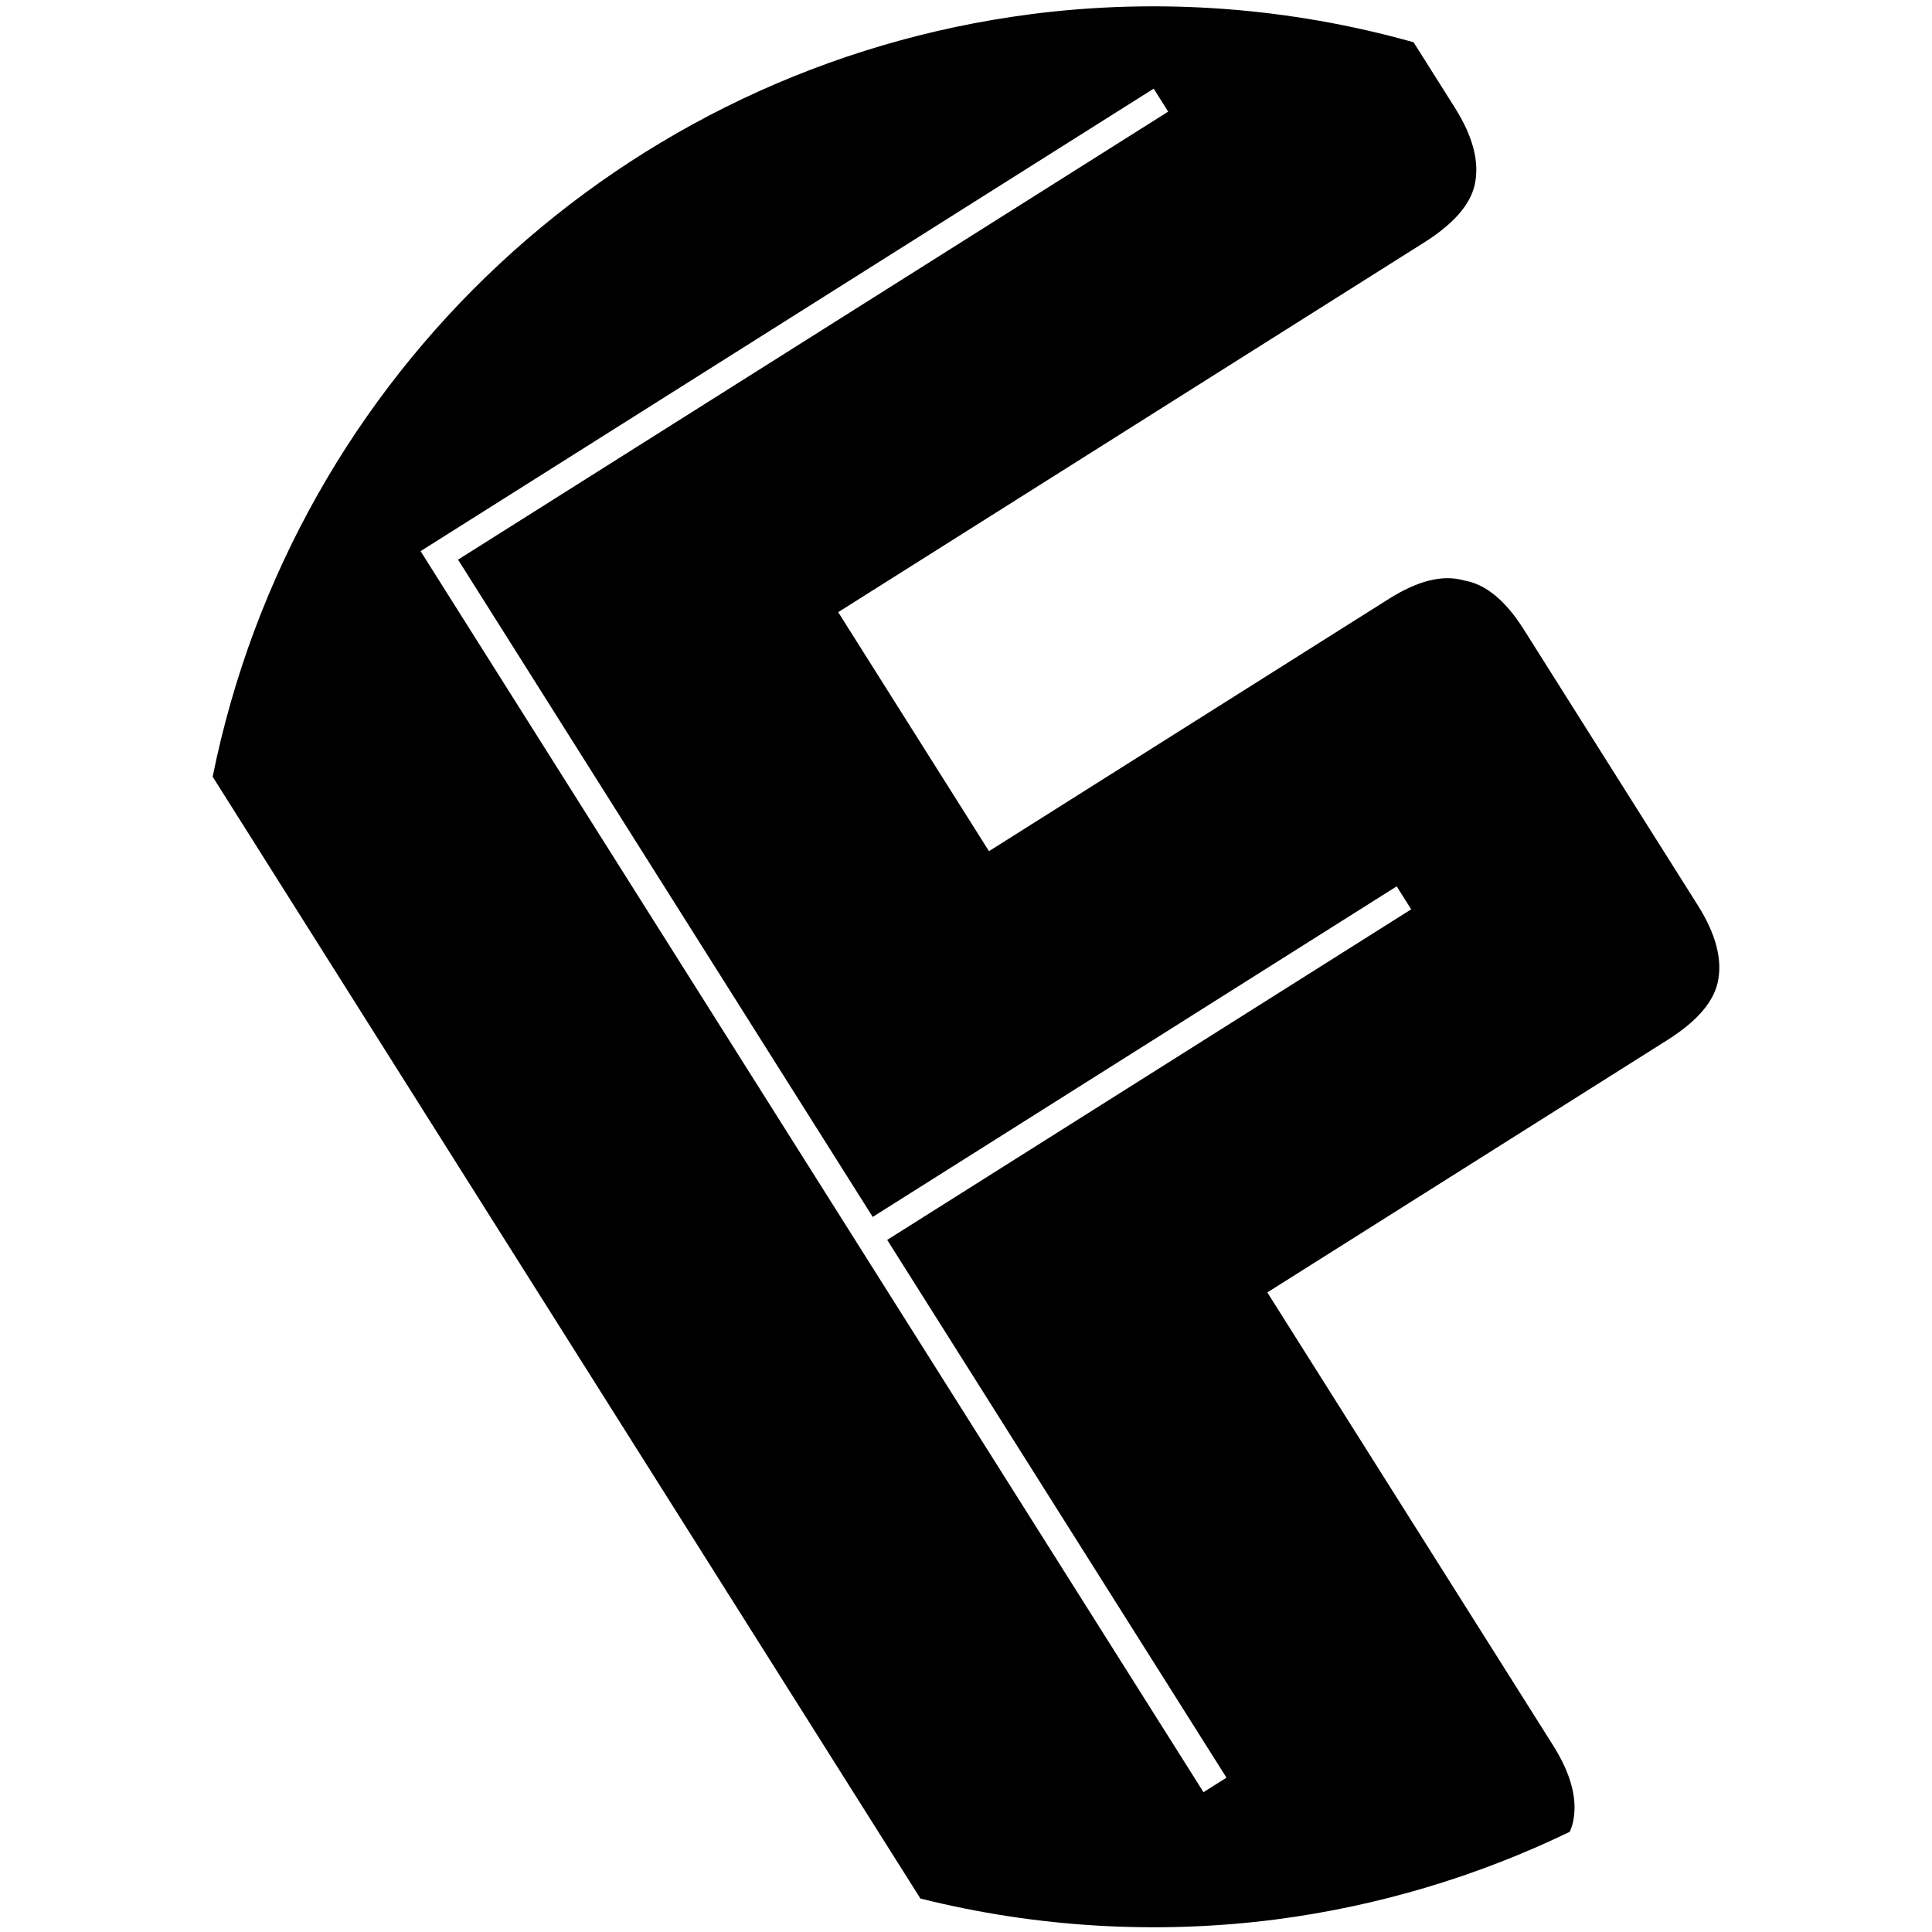
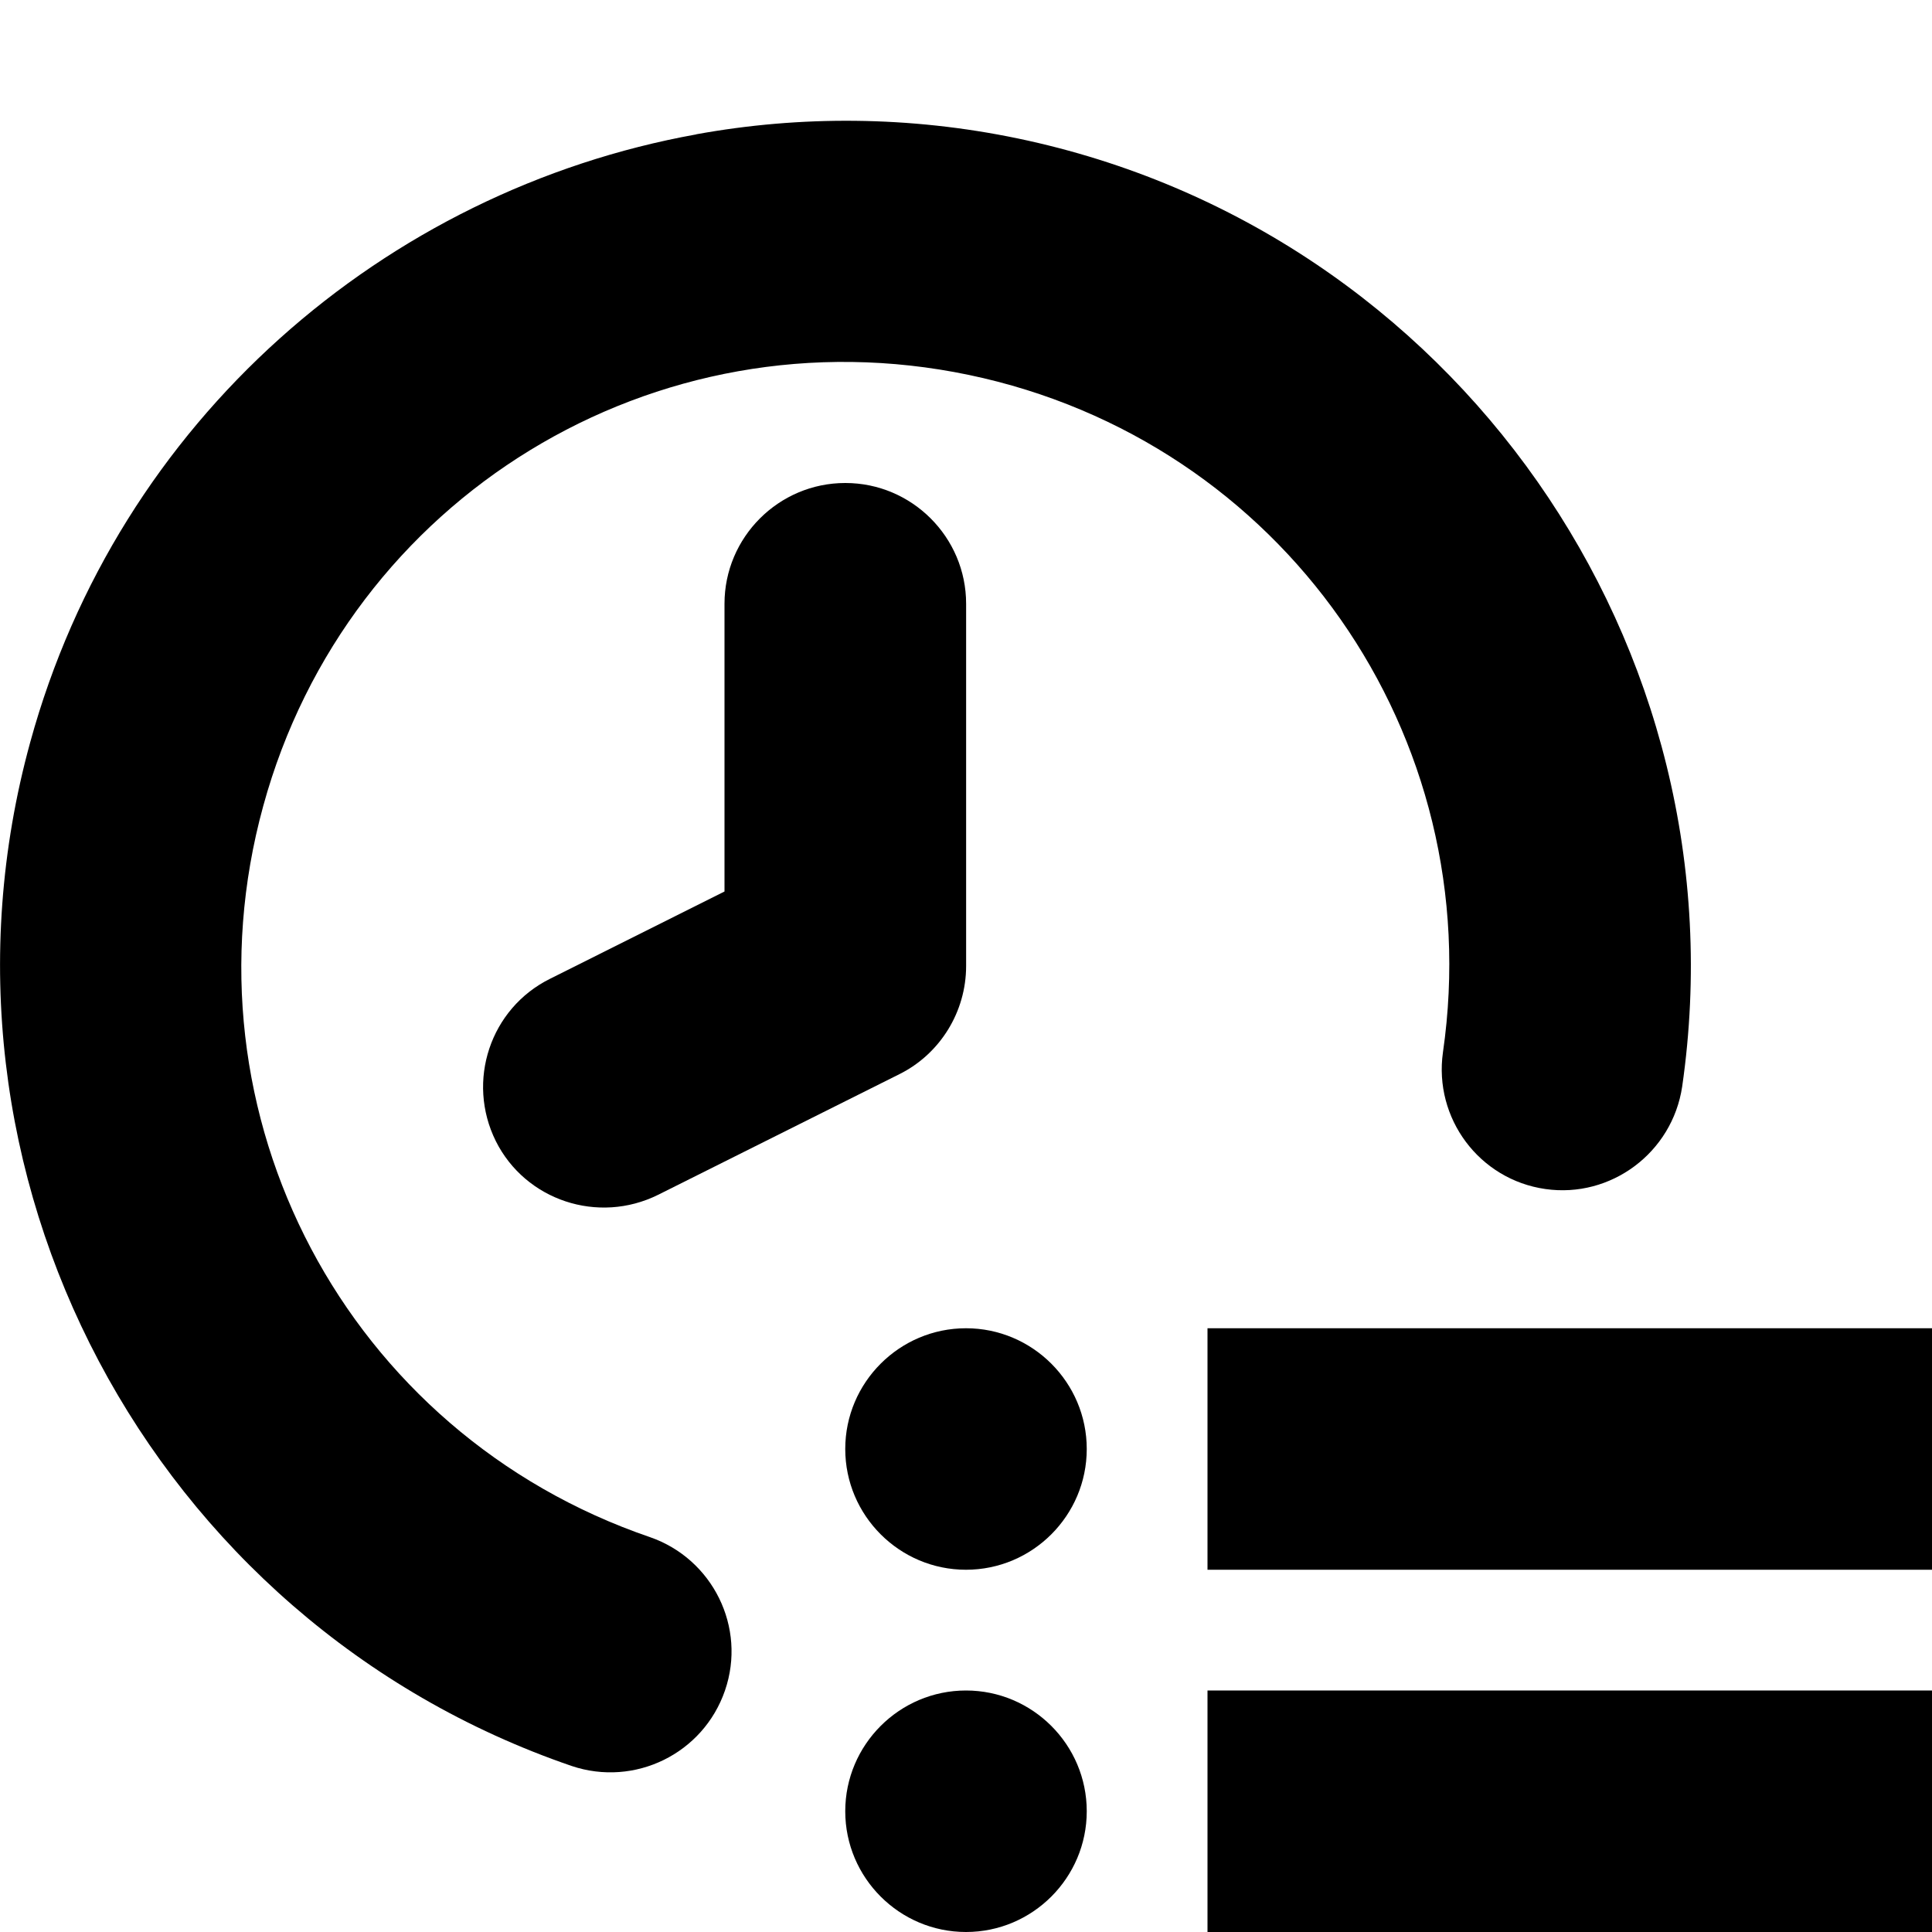
- <svg xmlns="http://www.w3.org/2000/svg" width="161mm" height="161mm" viewBox="0 0 161 161" version="1.1" id="svg5">
-   <defs id="defs2" />
-   <g id="layer1" transform="translate(-43.51223,-66.38725)">
-     <path id="text1508" style="font-style:normal;font-variant:normal;font-weight:800;font-stretch:normal;font-size:105.833px;line-height:1.25;font-family:Dosis;-inkscape-font-specification:'Dosis Ultra-Bold';fill:#000000;fill-opacity:1;stroke:none;stroke-width:0.566" d="M 129.435,67.568 A 80.041,80.041 0 0 0 61.234,131.114 l 58.979,93.484 a 80.041,80.041 0 0 0 29.629,1.743 80.041,80.041 0 0 0 24.487,-7.305 c 0.107,-0.254 0.199,-0.51 0.257,-0.768 0.424,-1.874 -0.129,-4.024 -1.66,-6.45 l -23.803,-37.728 33.324,-21.024 c 2.426,-1.53 3.827,-3.129 4.204,-4.794 0.424,-1.874 -0.129,-4.024 -1.659,-6.45 l -14.498,-22.981 c -1.53,-2.426 -3.193,-3.787 -4.986,-4.084 -1.746,-0.505 -3.832,0.006 -6.258,1.538 l -33.324,21.024 -12.565,-19.918 48.835,-30.81 c 2.426,-1.53 3.828,-3.129 4.205,-4.794 0.424,-1.874 -0.129,-4.024 -1.659,-6.45 l -3.431,-5.438 a 80.041,80.041 0 0 0 -31.876,-2.343 z m 10.218,6.207 1.208,1.915 -59.178,37.335 34.555,54.773 43.665,-27.548 1.208,1.915 -43.665,27.548 28.273,44.814 -1.915,1.208 -65.244,-103.418 z" />
-   </g>
+ <svg xmlns="http://www.w3.org/2000/svg" height="16px" viewBox="0 0 16 16" width="16px">
+   <path d="m 5.766 1.113 c -2.578 0.465 -4.785 2.367 -5.516 5.035 c -0.977 3.555 0.996 7.281 4.484 8.477 c 0.523 0.176 1.09 -0.102 1.27 -0.625 c 0.18 -0.523 -0.102 -1.09 -0.621 -1.27 c -2.512 -0.859 -3.906 -3.496 -3.203 -6.055 c 0.699 -2.555 3.246 -4.113 5.844 -3.57 c 2.594 0.543 4.305 2.984 3.926 5.609 c -0.078 0.547 0.301 1.055 0.848 1.133 c 0.543 0.078 1.051 -0.301 1.133 -0.848 c 0.527 -3.648 -1.891 -7.098 -5.5 -7.852 c -0.902 -0.188 -1.805 -0.191 -2.664 -0.035 z m 0 0" />
+   <path d="m 10 11 h 6 v 2 h -6 z m 0 0" />
+   <path d="m 10 14 h 6 v 2 h -6 z m 0 0" />
+   <path d="m 9 12 c 0 0.551 -0.449 1 -1 1 s -1 -0.449 -1 -1 s 0.449 -1 1 -1 s 1 0.449 1 1 z m 0 0" />
+   <path d="m 9 15 c 0 0.551 -0.449 1 -1 1 s -1 -0.449 -1 -1 s 0.449 -1 1 -1 s 1 0.449 1 1 z m 0 0" />
+   <path d="m 7 4 c -0.551 0 -1 0.449 -1 1 v 2.383 l -1.445 0.723 c -0.496 0.246 -0.695 0.848 -0.449 1.344 c 0.246 0.492 0.848 0.691 1.344 0.445 l 2 -1 c 0.336 -0.168 0.551 -0.516 0.551 -0.895 v -3 c 0 -0.551 -0.449 -1 -1 -1 z m 0 0" />
</svg>
